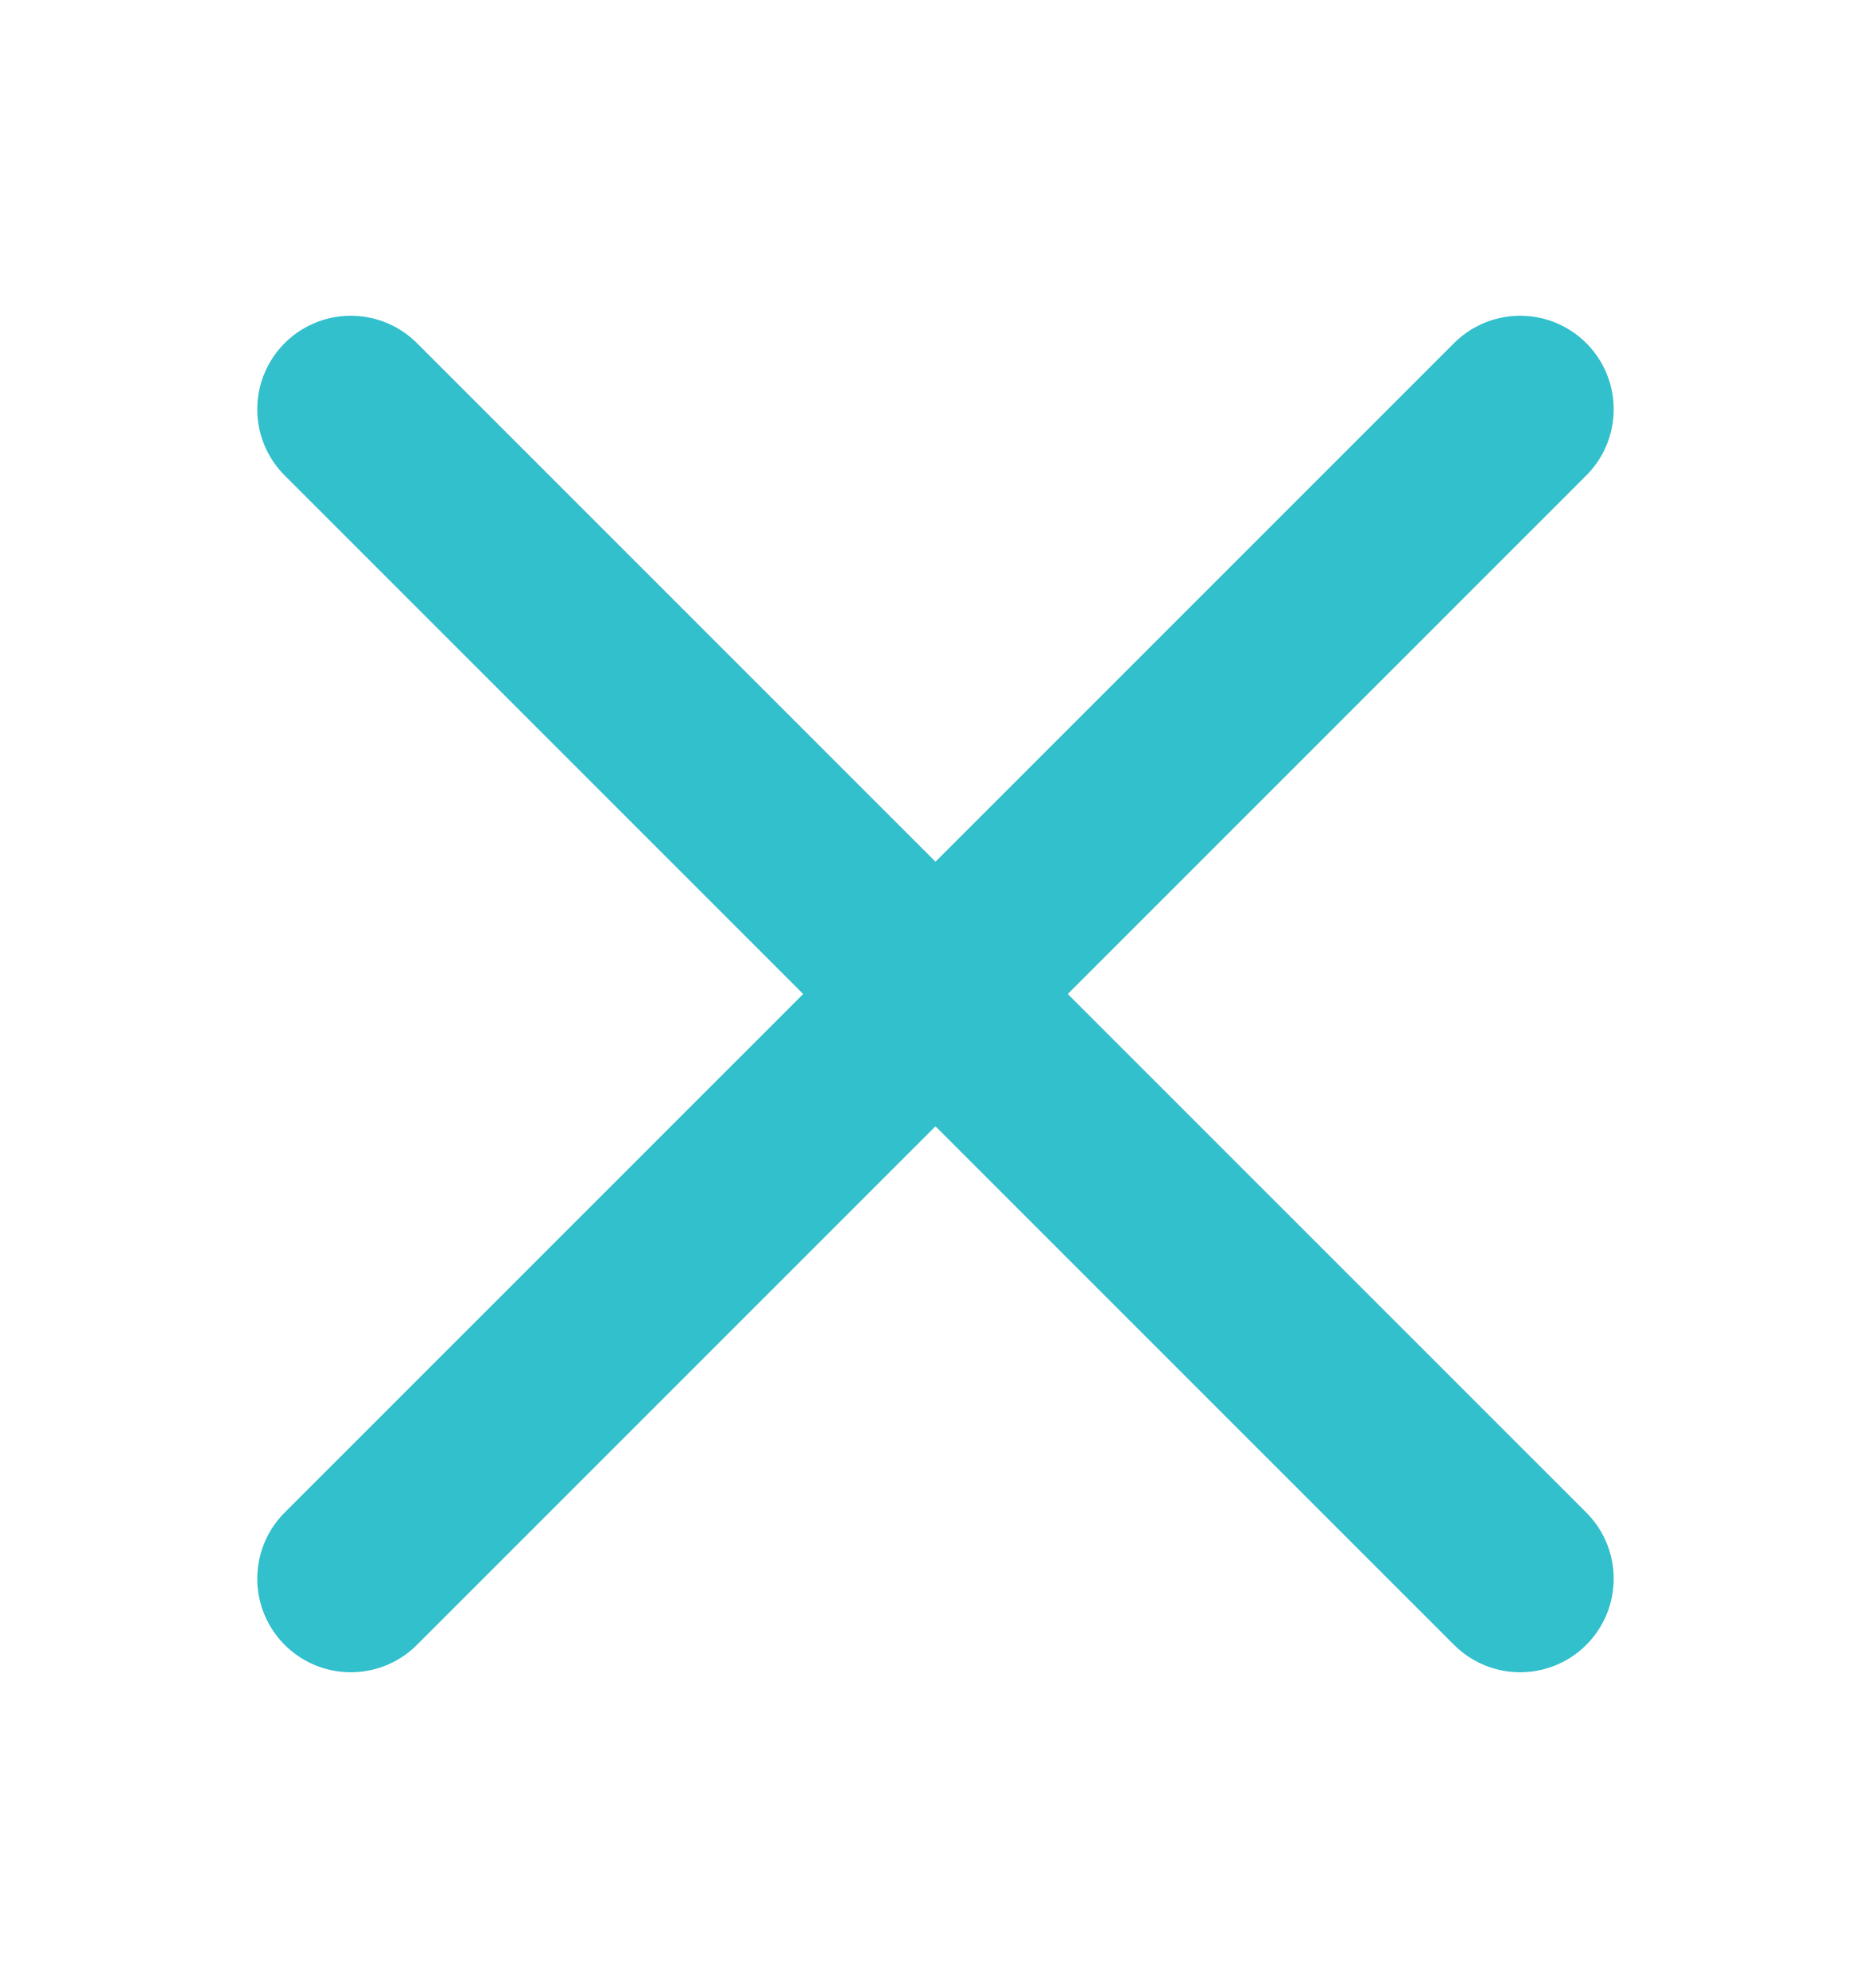
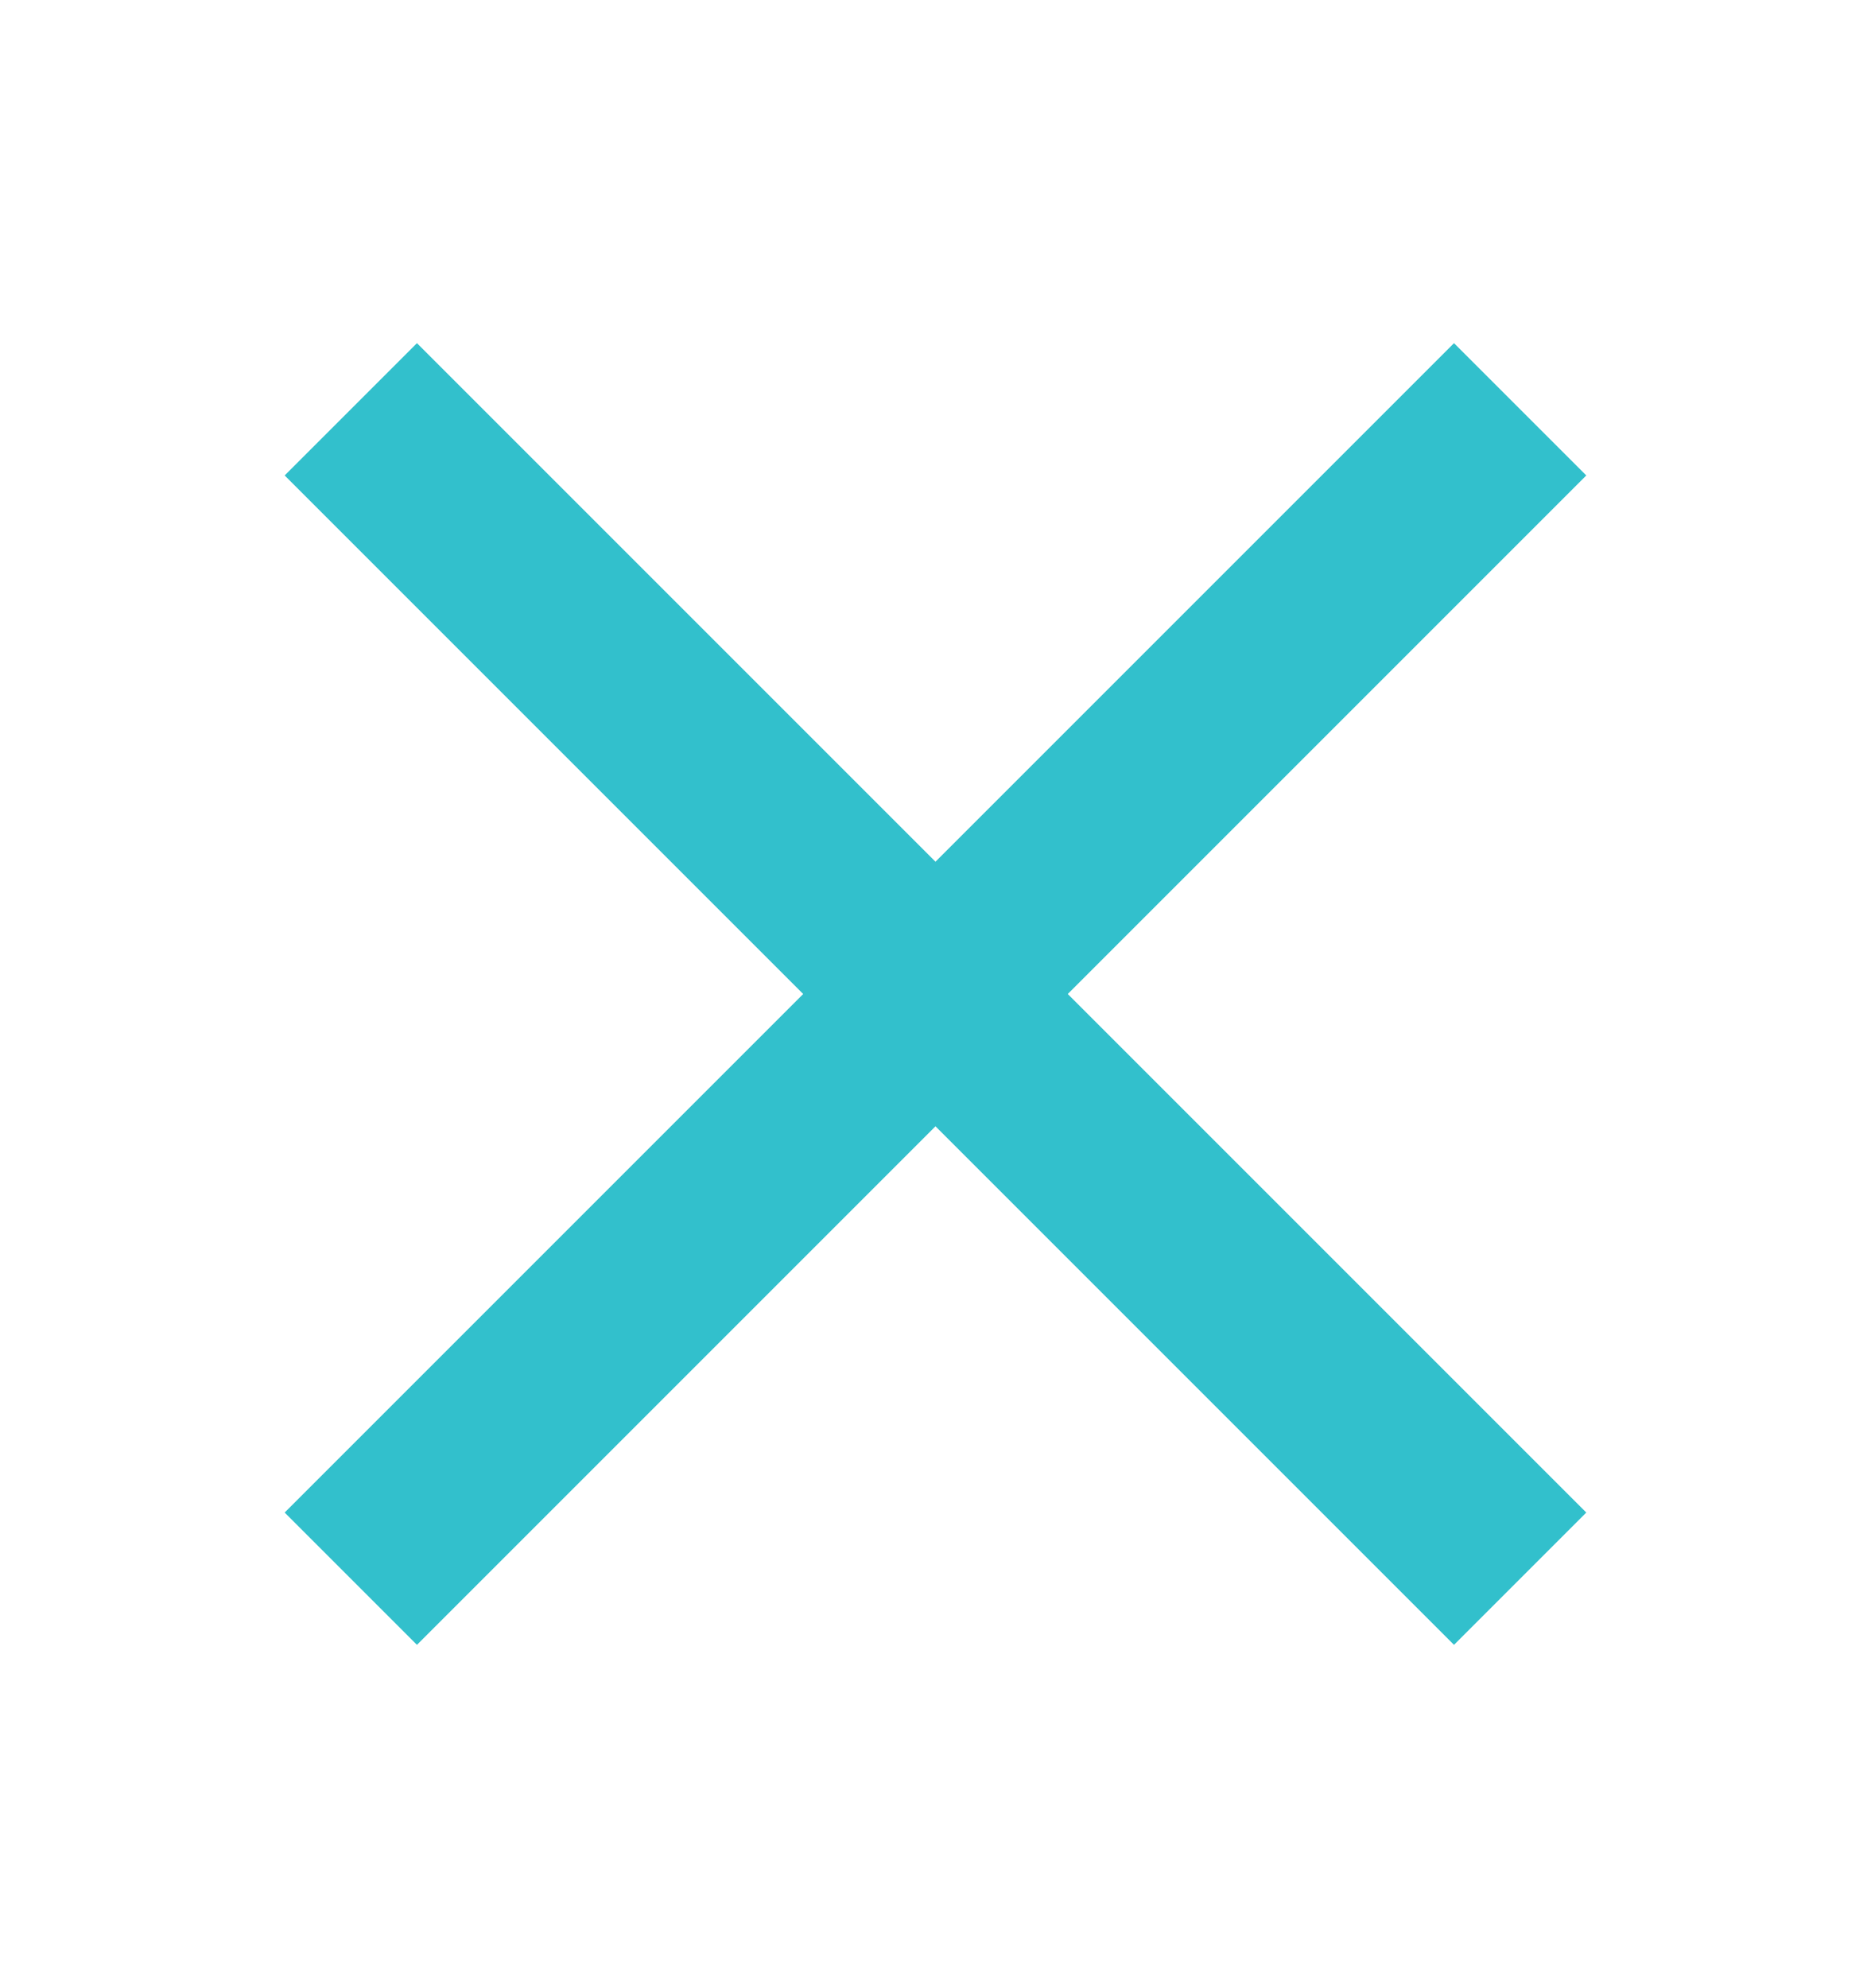
<svg xmlns="http://www.w3.org/2000/svg" width="16" height="17" viewBox="0 0 16 17" fill="none">
-   <path d="M3 13.5L13 3.5" stroke="#32C0CC" stroke-width="1.6" stroke-linecap="round" stroke-linejoin="round" />
-   <path d="M13 13.5L3 3.5" stroke="#32C0CC" stroke-width="1.6" stroke-linecap="round" stroke-linejoin="round" />
+   <path d="M3 13.5L13 3.5" stroke="#32C0CC" stroke-width="1.6" strokeLinecap="round" strokeLinejoin="round" />
+   <path d="M13 13.5L3 3.5" stroke="#32C0CC" stroke-width="1.6" strokeLinecap="round" strokeLinejoin="round" />
</svg>
